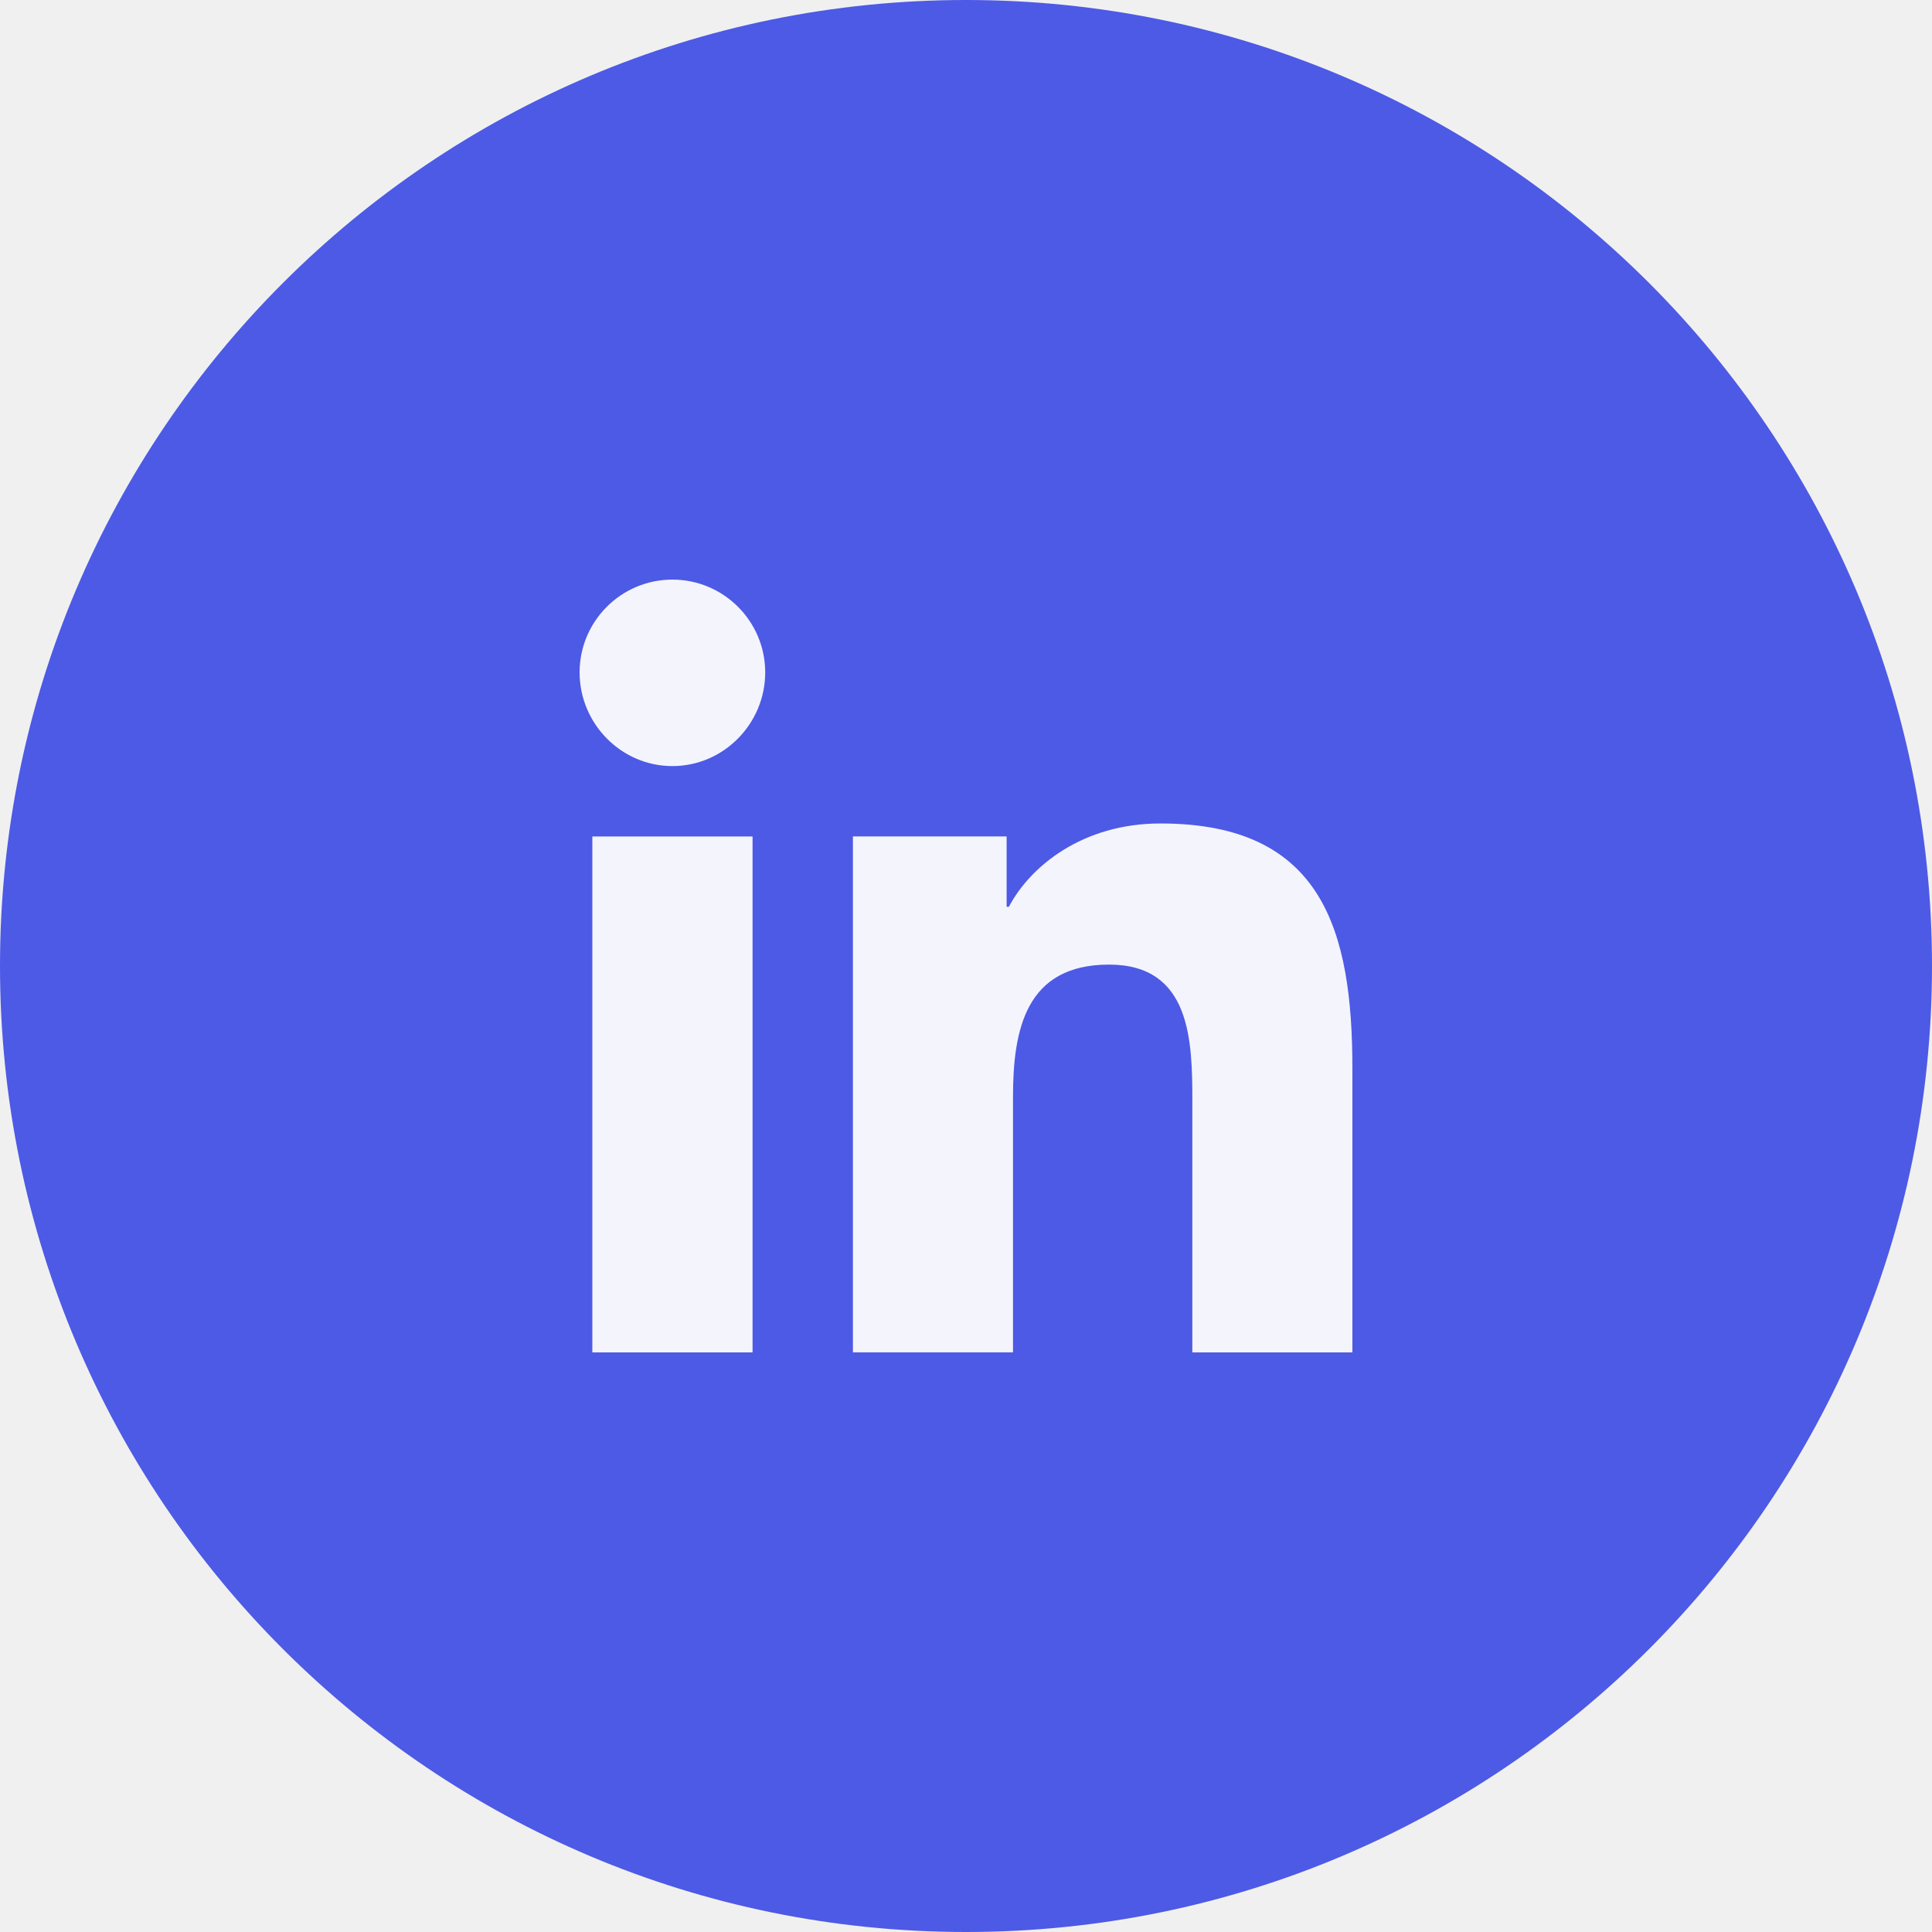
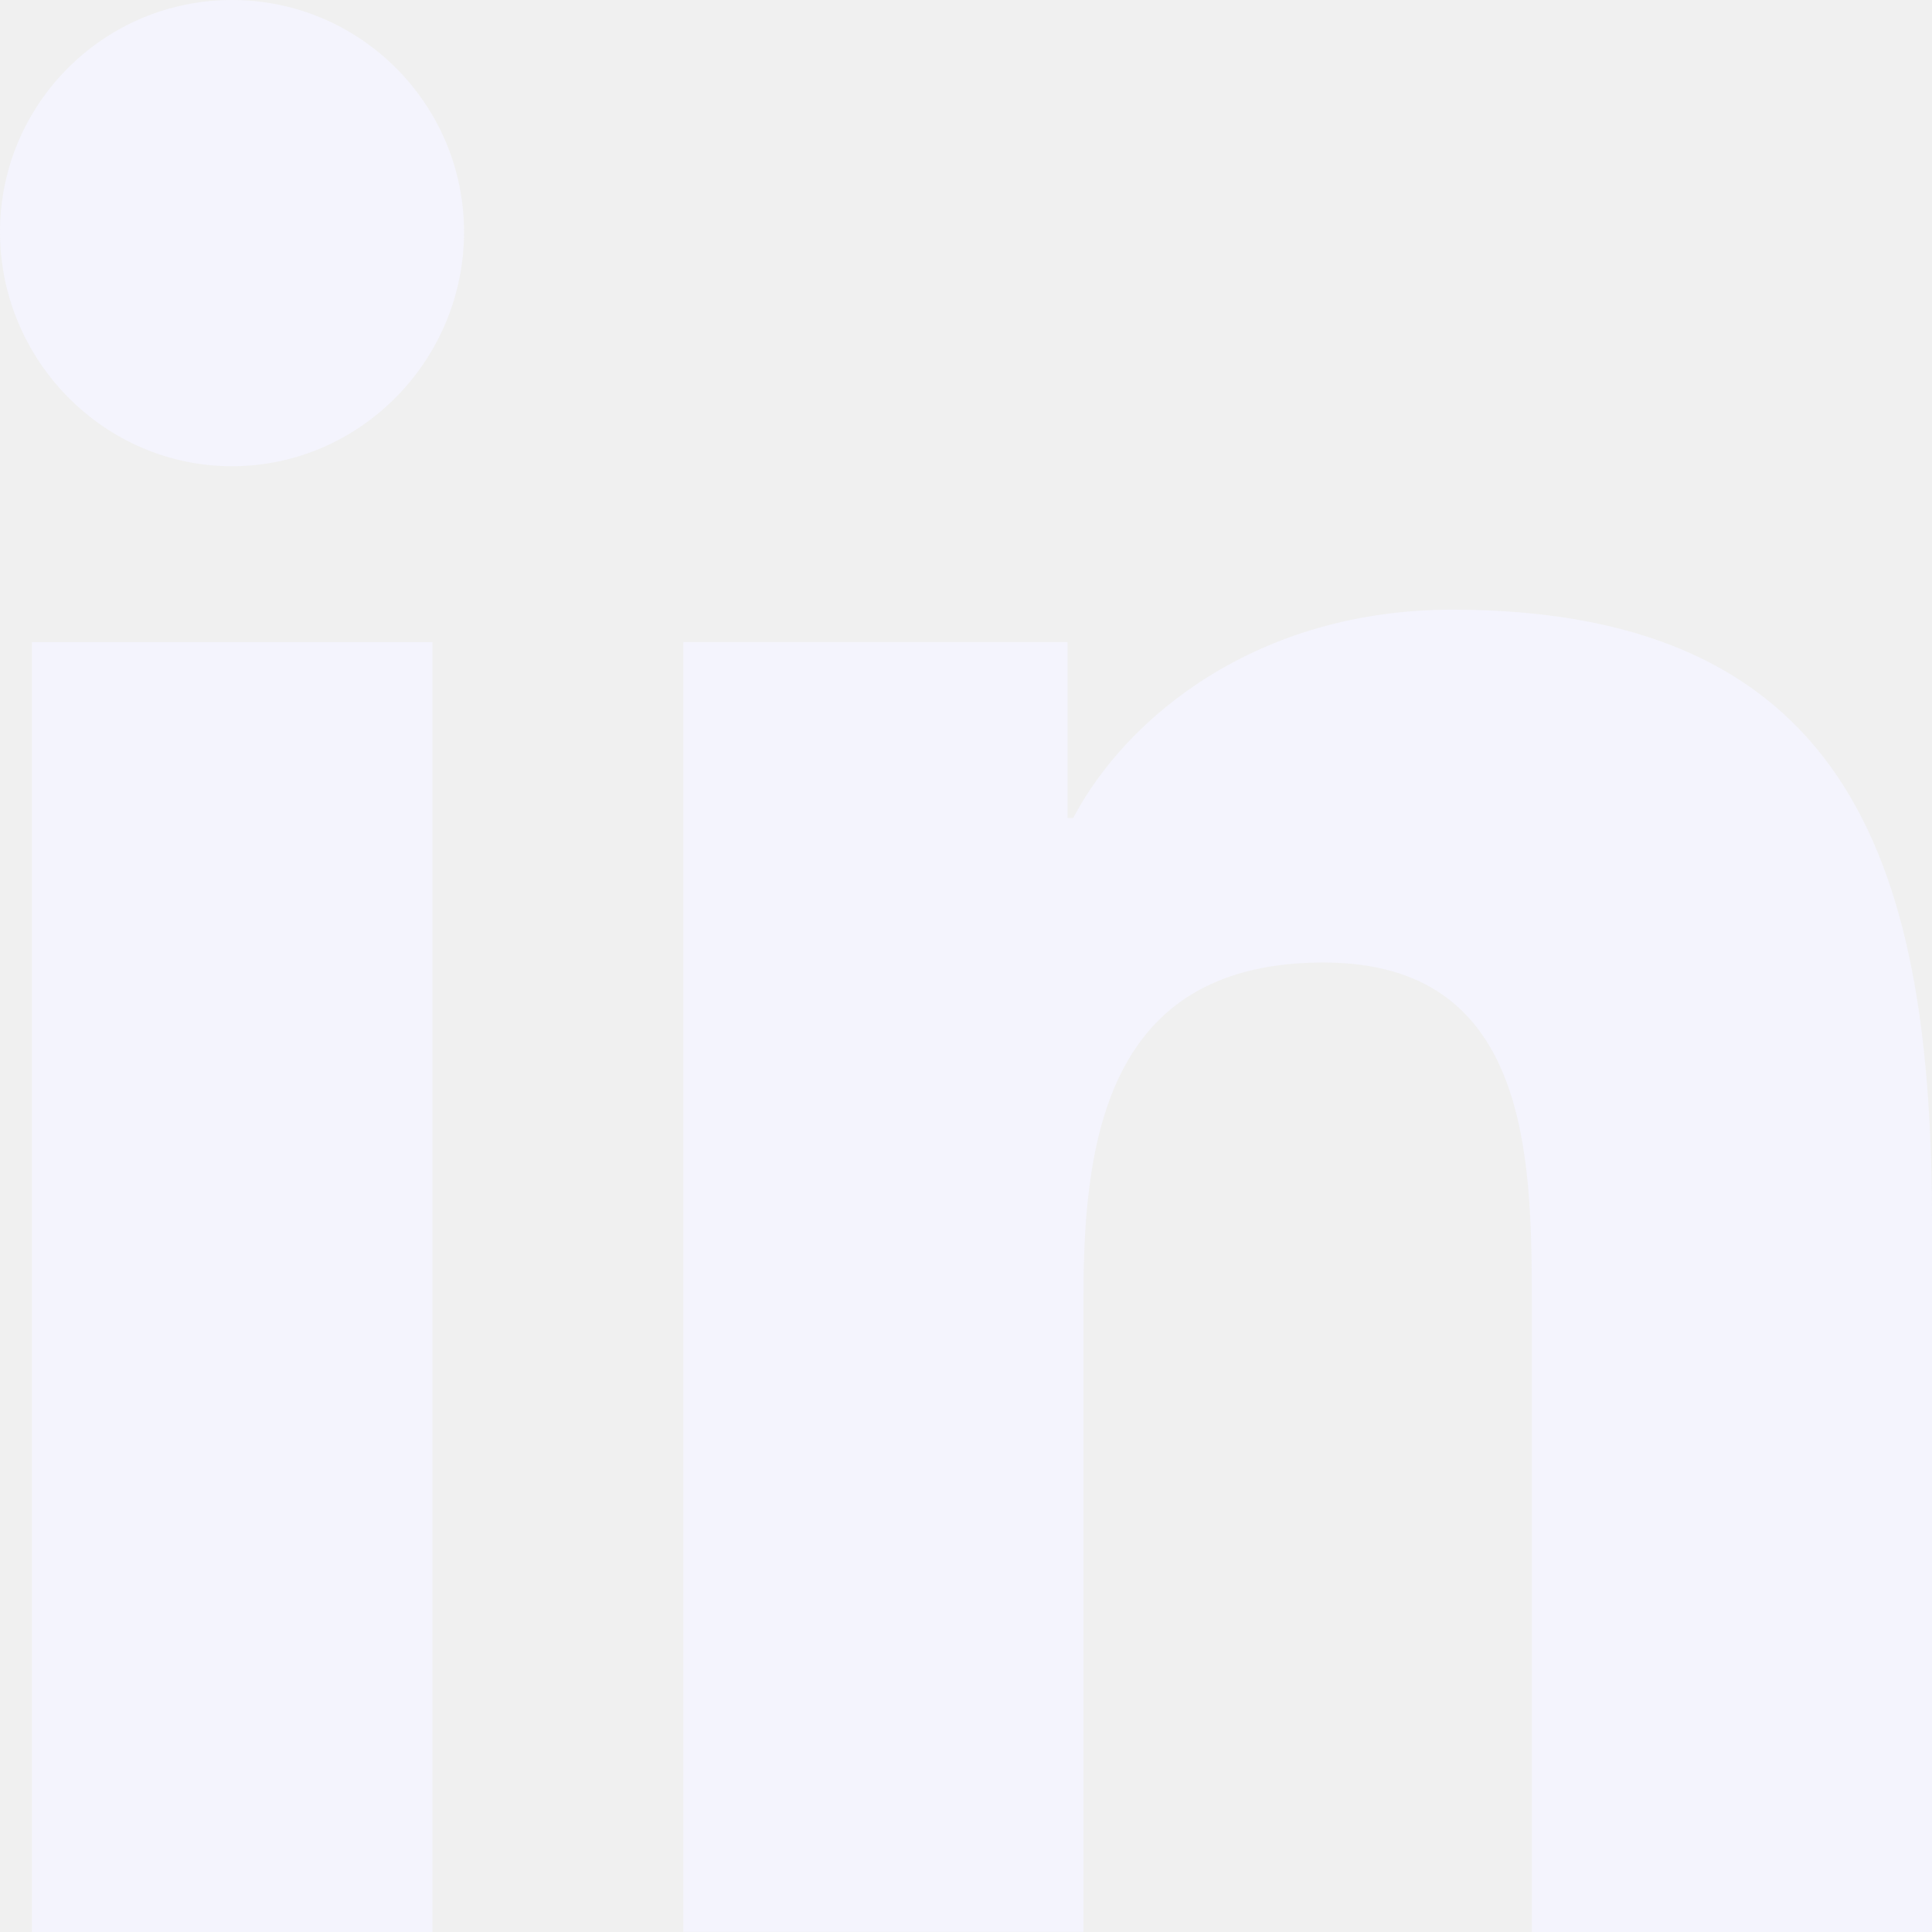
- <svg xmlns="http://www.w3.org/2000/svg" width="40" height="40" viewBox="0 0 40 40" fill="none">
-   <path d="M40 20C40 25.523 37.761 30.523 34.142 34.142C30.523 37.761 25.523 40 20 40C14.477 40 9.477 37.761 5.858 34.142C2.239 30.523 0 25.523 0 20C0 14.477 2.239 9.477 5.858 5.858C9.477 2.239 14.477 -6.10352e-05 20 -6.10352e-05C25.523 -6.10352e-05 30.523 2.239 34.142 5.858C37.761 9.477 40 14.477 40 20Z" fill="#4D5AE5" />
-   <g clip-path="url(#clip0_297080_5624)">
-     <path d="M27.996 28V27.999H28V22.131C28 19.261 27.382 17.049 24.026 17.049C22.413 17.049 21.33 17.935 20.888 18.774H20.841V17.317H17.659V27.999H20.973V22.71C20.973 21.317 21.237 19.971 22.961 19.971C24.661 19.971 24.686 21.56 24.686 22.799V28H27.996Z" fill="#F4F4FD" />
-     <path d="M12.264 17.318H15.581V28H12.264V17.318Z" fill="#F4F4FD" />
-     <path d="M13.921 12C12.861 12 12 12.861 12 13.921C12 14.982 12.861 15.861 13.921 15.861C14.982 15.861 15.843 14.982 15.843 13.921C15.842 12.861 14.981 12 13.921 12V12Z" fill="#F4F4FD" />
+ <svg xmlns="http://www.w3.org/2000/svg" width="16" height="16" viewBox="0 0 16 16" fill="none">
+   <g clip-path="url(#clip0_528802_1147)">
+     <path d="M15.996 16V15.999H16V10.131C16 7.261 15.382 5.049 12.026 5.049C10.413 5.049 9.33 5.935 8.888 6.774H8.841V5.317H5.659V15.999H8.973V10.71C8.973 9.317 9.237 7.971 10.961 7.971C12.661 7.971 12.686 9.56 12.686 10.799V16H15.996Z" fill="#F4F4FD" />
+     <path d="M0.264 5.318H3.581V16H0.264V5.318Z" fill="#F4F4FD" />
+     <path d="M1.921 -0C0.861 -0 6.10352e-05 0.861 6.10352e-05 1.921C6.10352e-05 2.982 0.861 3.861 1.921 3.861C2.982 3.861 3.843 2.982 3.843 1.921C3.842 0.861 2.981 -0 1.921 -0V-0Z" fill="#F4F4FD" />
  </g>
  <defs>
-     <clipPath id="clip0_297080_5624">
-       <rect width="16" height="16" fill="white" transform="translate(12.0001 11.9999)" />
+     <clipPath id="clip0_528802_1147">
+       <rect width="16" height="16" fill="white" />
    </clipPath>
  </defs>
</svg>
